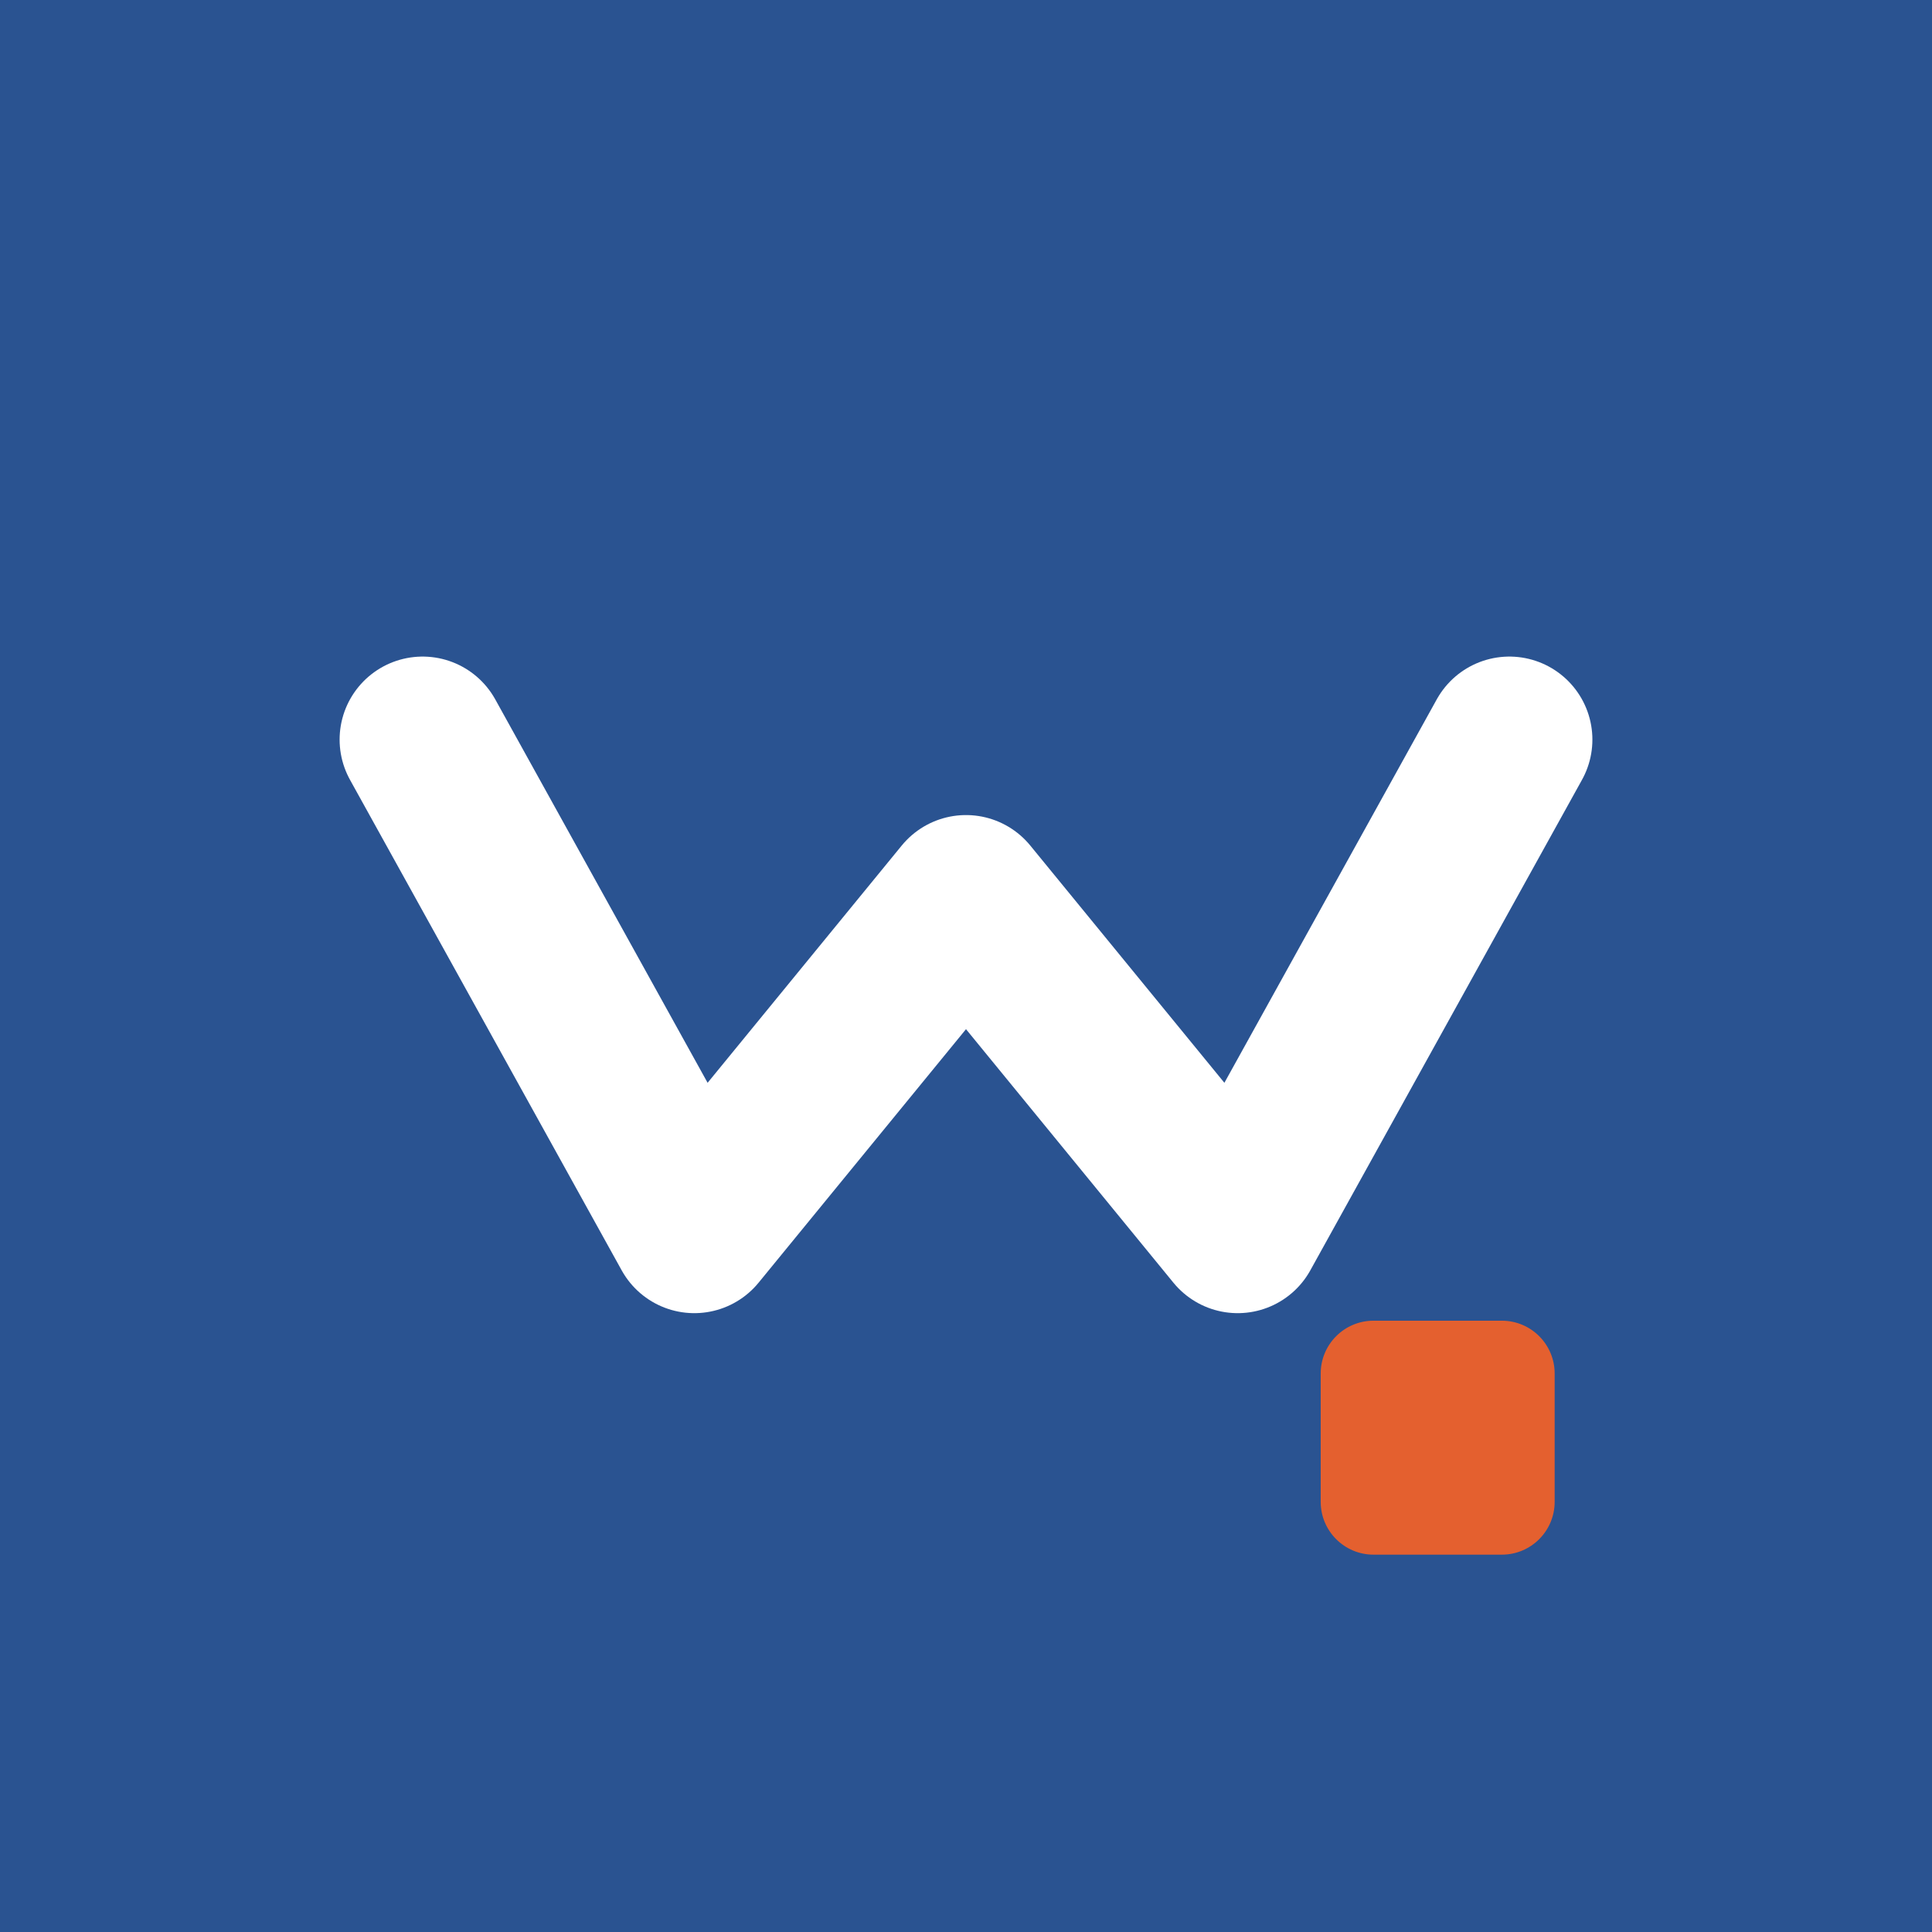
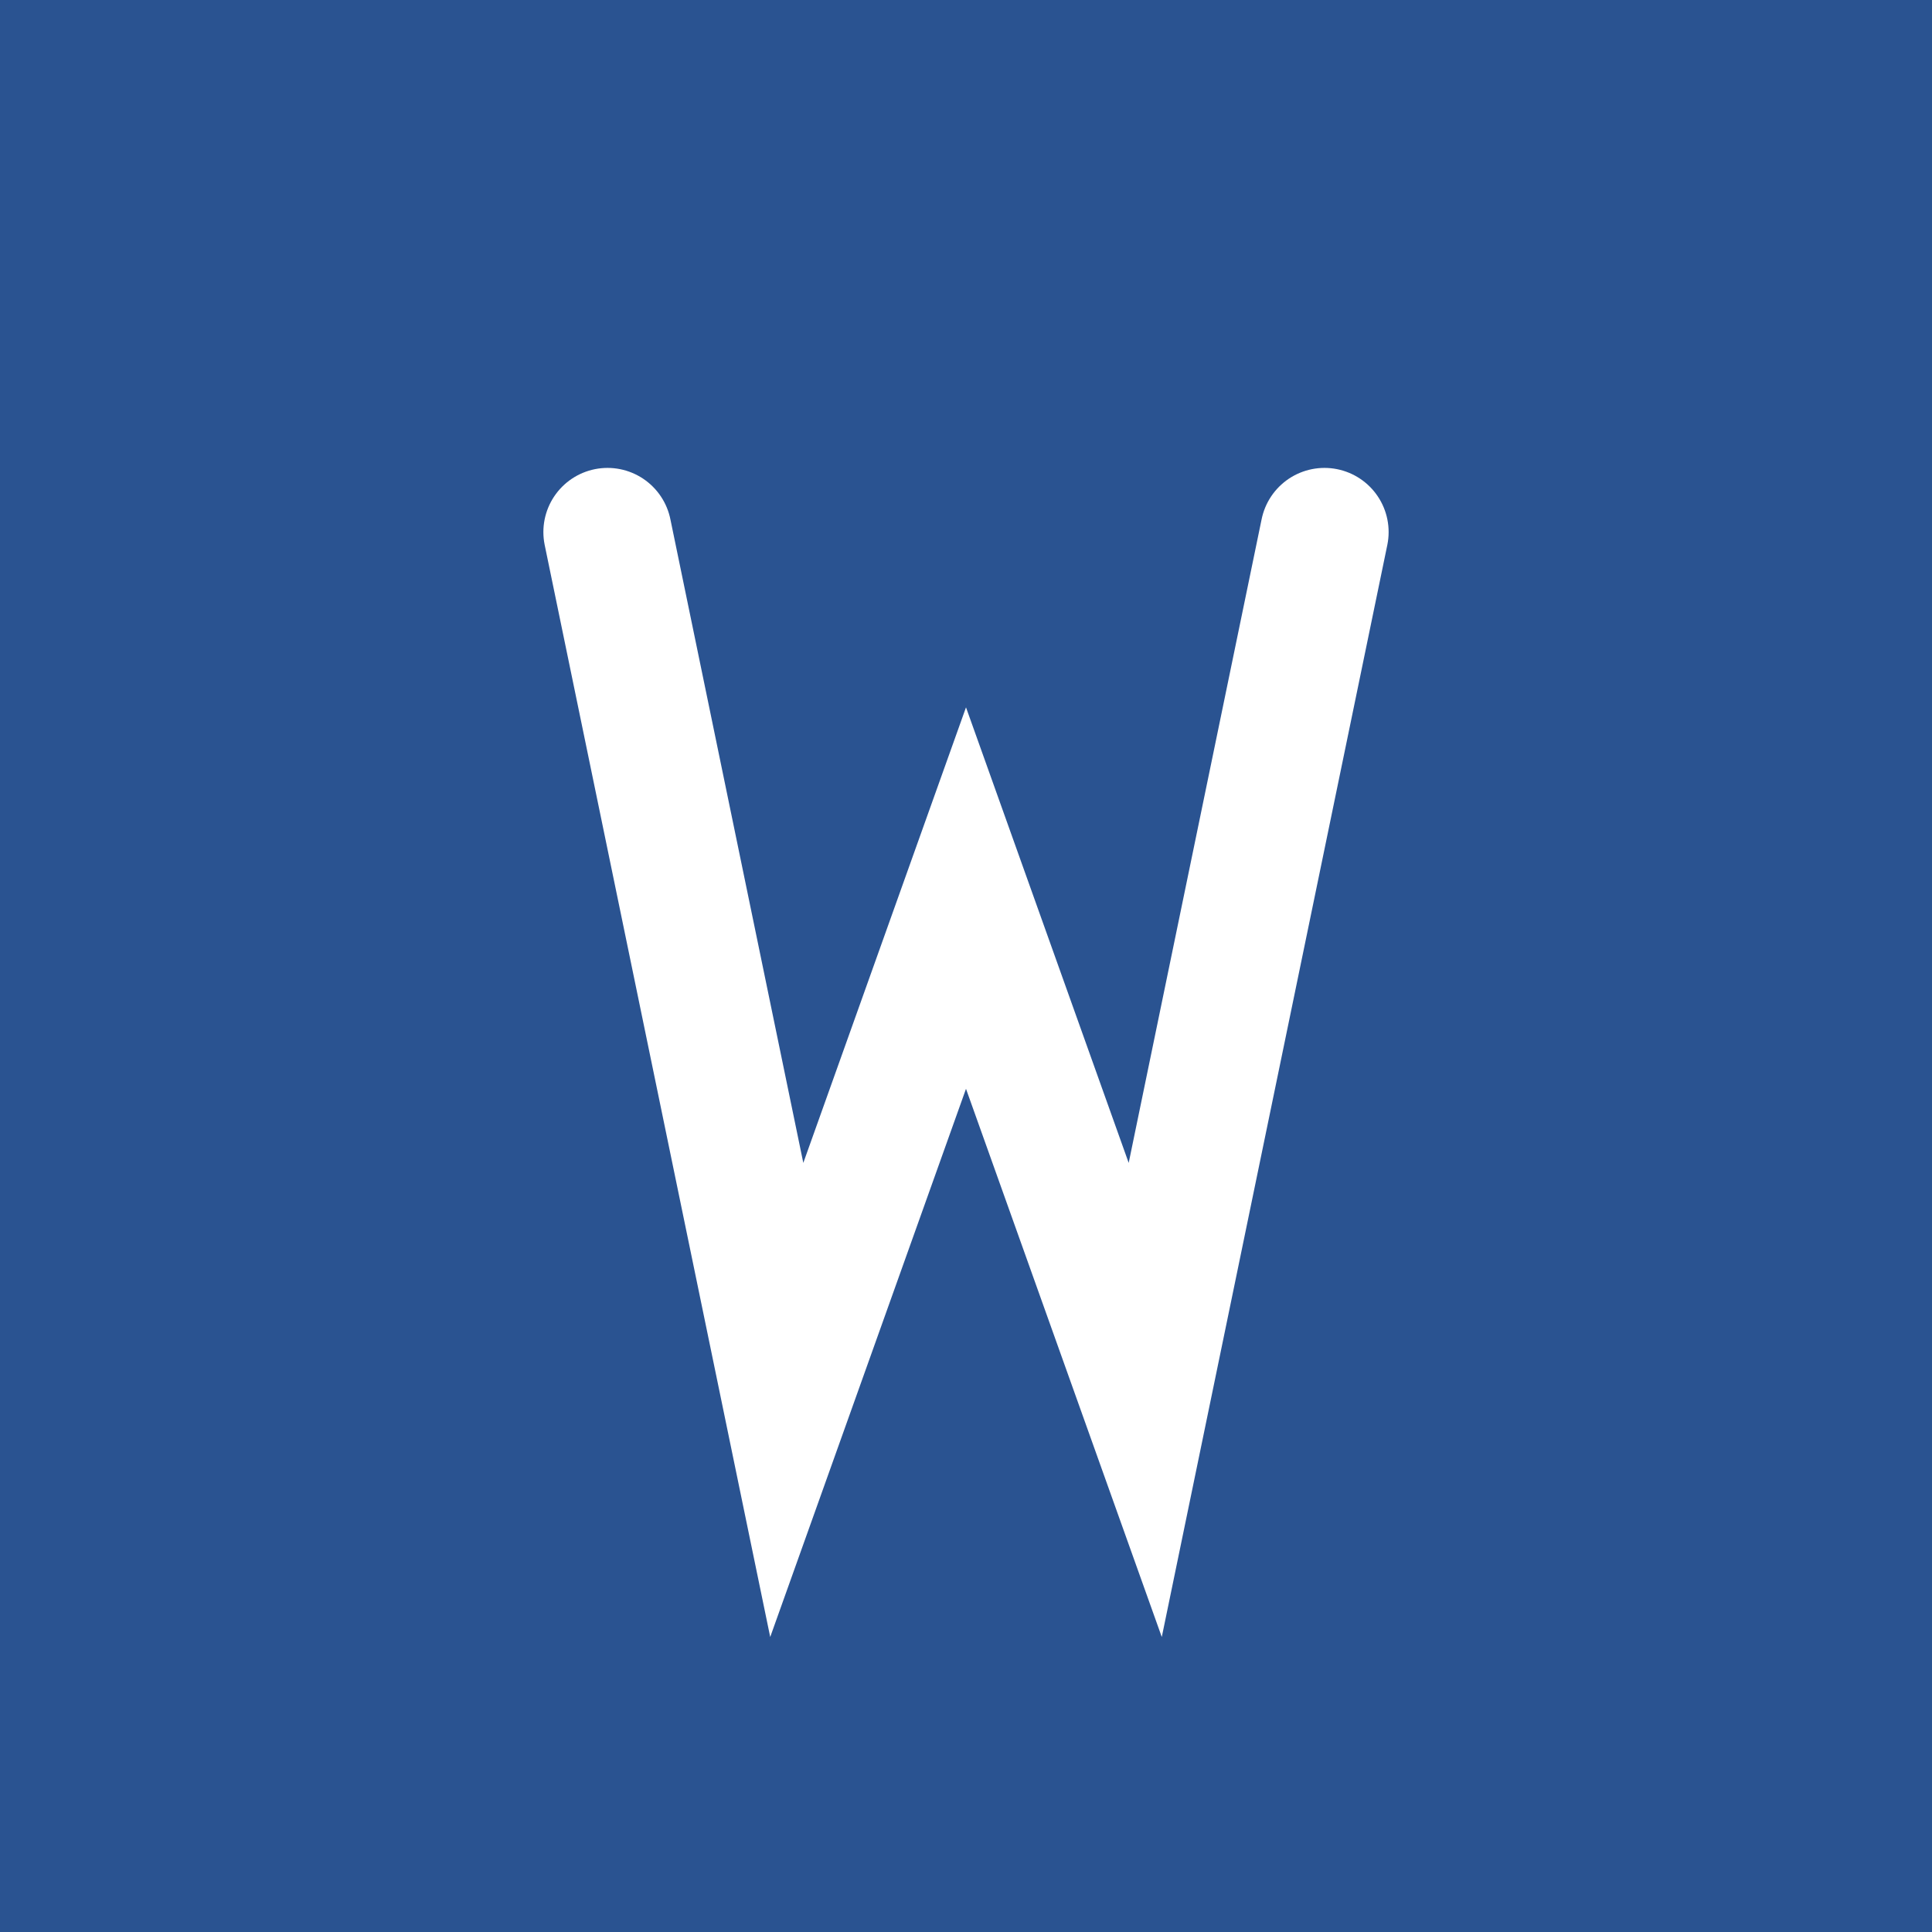
<svg xmlns="http://www.w3.org/2000/svg" width="512" height="512" viewBox="0 0 512 512">
  <rect width="512" height="512" fill="#2a5391" />
-   <path d="M112,196 L184,326 L256,238 L328,326 L400,196" fill="none" stroke="#ffffff" stroke-width="44" stroke-linecap="round" stroke-linejoin="round" />
-   <rect x="350" y="350" width="62" height="62" rx="14" fill="#e4602f" />
+   <path d="M161,141 L208.5,371 L256,238 L303.5,371 L351,141" fill="none" stroke="#ffffff" stroke-width="34" stroke-linecap="round" stroke-linejoin="miter" />
</svg>
